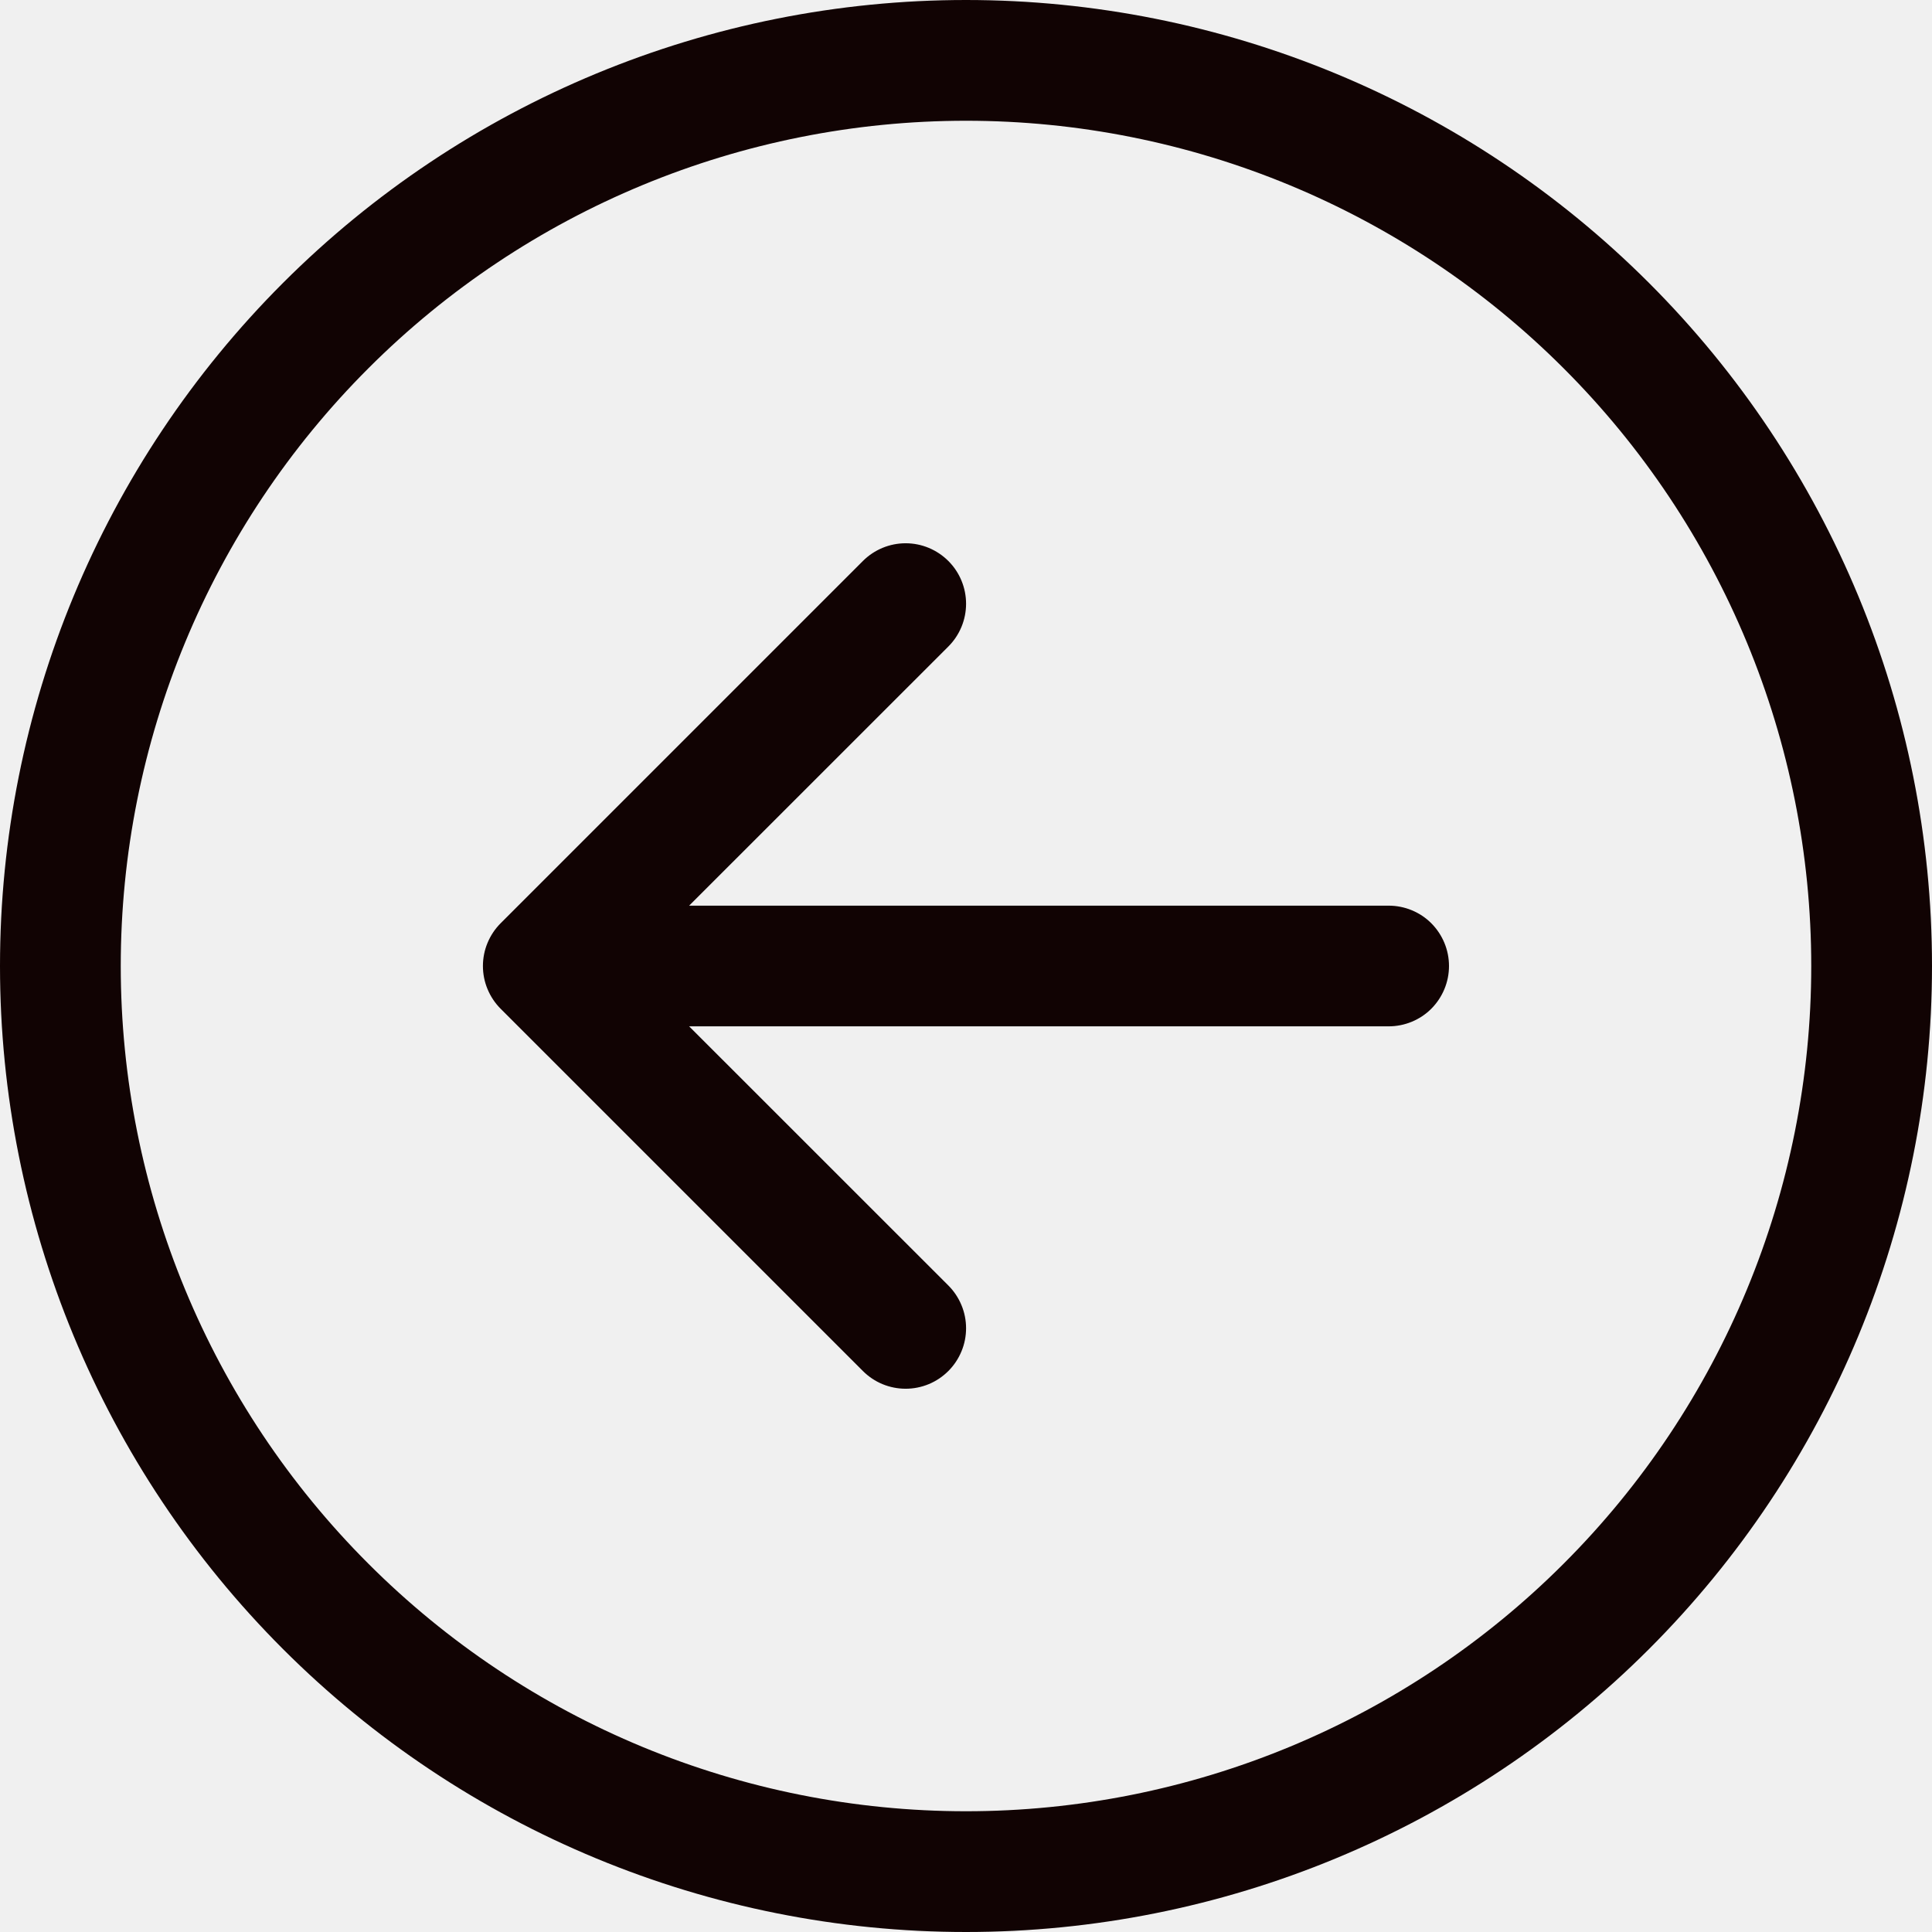
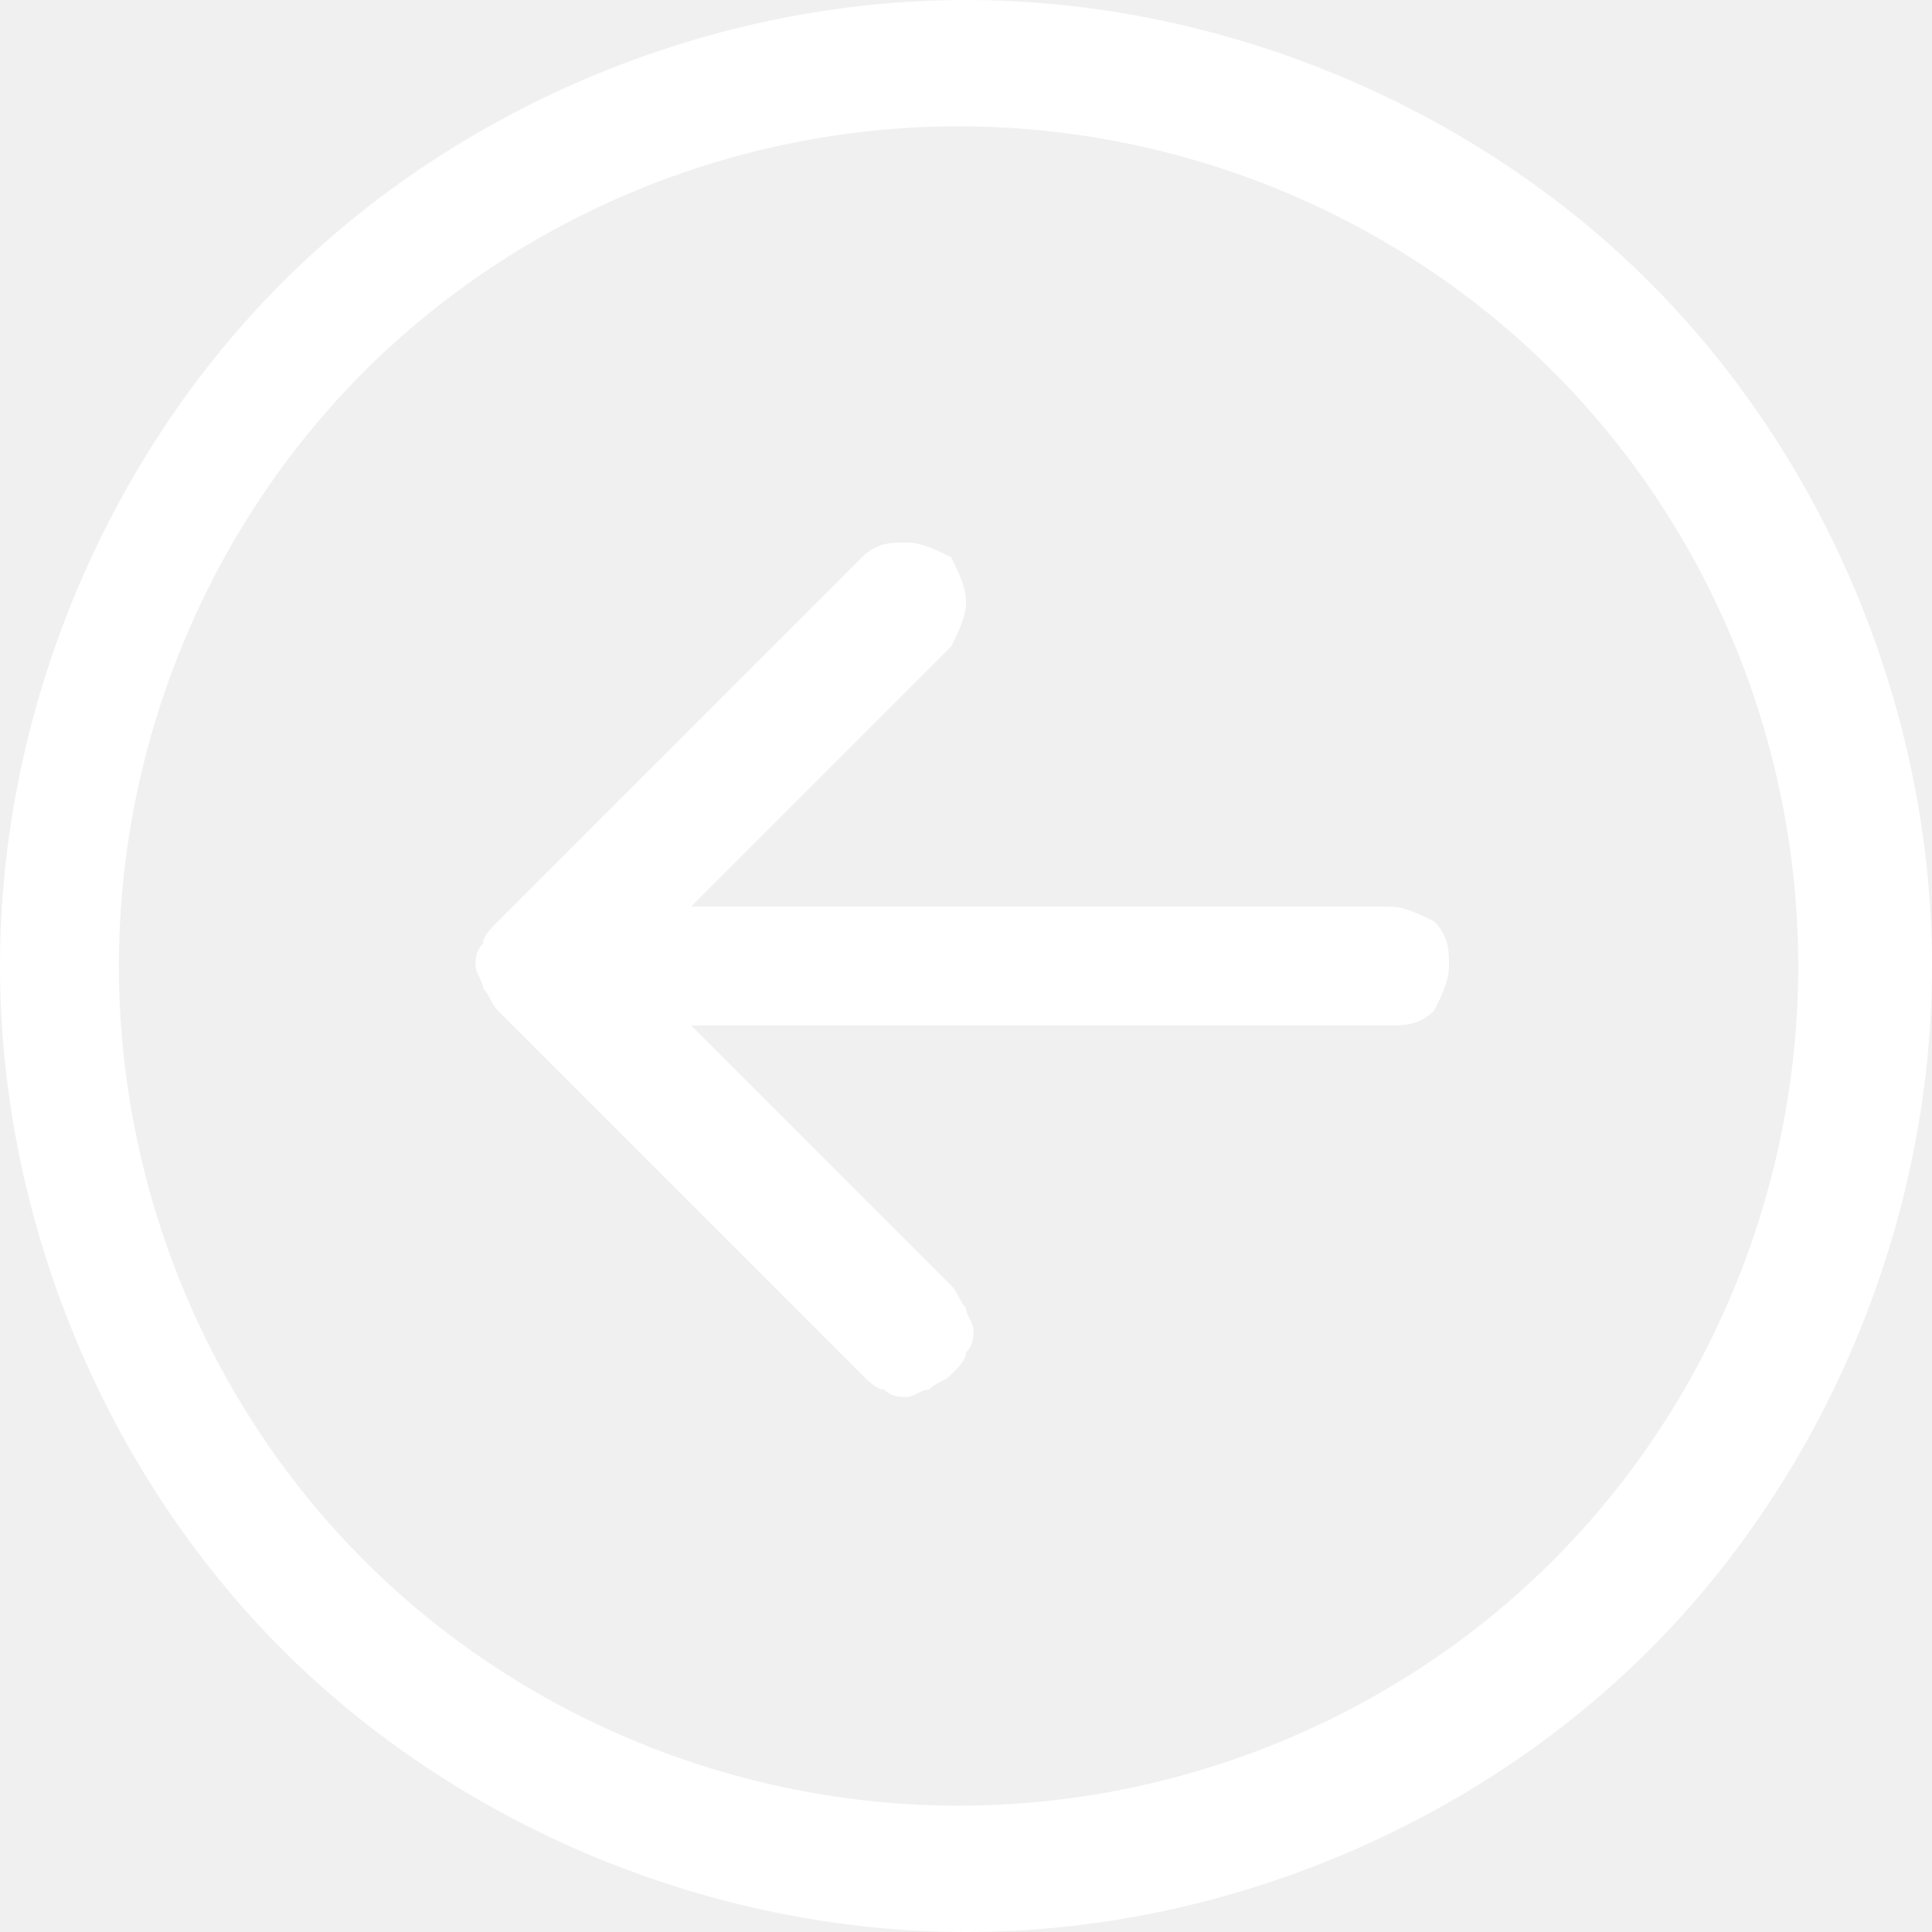
- <svg xmlns="http://www.w3.org/2000/svg" width="26" height="26" viewBox="0 0 26 26" fill="none">
-   <g clip-path="url(#clip0_175_209)">
-     <path fill-rule="evenodd" clip-rule="evenodd" d="M1.625 13C1.625 16.017 2.823 18.91 4.957 21.043C7.09 23.177 9.983 24.375 13 24.375C16.017 24.375 18.91 23.177 21.043 21.043C23.177 18.91 24.375 16.017 24.375 13C24.375 9.983 23.177 7.09 21.043 4.957C18.91 2.823 16.017 1.625 13 1.625C9.983 1.625 7.09 2.823 4.957 4.957C2.823 7.09 1.625 9.983 1.625 13ZM26 13C26 16.448 24.63 19.754 22.192 22.192C19.754 24.63 16.448 26 13 26C9.552 26 6.246 24.63 3.808 22.192C1.37 19.754 0 16.448 0 13C0 9.552 1.37 6.246 3.808 3.808C6.246 1.37 9.552 0 13 0C16.448 0 19.754 1.37 22.192 3.808C24.63 6.246 26 9.552 26 13ZM18.688 12.188C18.903 12.188 19.11 12.273 19.262 12.425C19.414 12.578 19.5 12.784 19.5 13C19.5 13.216 19.414 13.422 19.262 13.575C19.11 13.727 18.903 13.812 18.688 13.812H9.274L12.763 17.3C12.838 17.375 12.898 17.465 12.939 17.564C12.98 17.662 13.001 17.768 13.001 17.875C13.001 17.982 12.98 18.088 12.939 18.186C12.898 18.285 12.838 18.375 12.763 18.45C12.687 18.526 12.598 18.586 12.499 18.627C12.4 18.668 12.294 18.689 12.188 18.689C12.081 18.689 11.975 18.668 11.876 18.627C11.777 18.586 11.688 18.526 11.612 18.45L6.737 13.575C6.662 13.5 6.602 13.41 6.561 13.311C6.52 13.213 6.499 13.107 6.499 13C6.499 12.893 6.52 12.787 6.561 12.689C6.602 12.59 6.662 12.5 6.737 12.425L11.612 7.55C11.765 7.397 11.972 7.311 12.188 7.311C12.403 7.311 12.61 7.397 12.763 7.55C12.915 7.702 13.001 7.909 13.001 8.125C13.001 8.341 12.915 8.548 12.763 8.7L9.274 12.188H18.688Z" fill="#110303" />
+ <svg xmlns="http://www.w3.org/2000/svg" xmlns:xlink="http://www.w3.org/1999/xlink" version="1.1" id="Слой_1" x="0px" y="0px" viewBox="0 0 26 26" style="enable-background:new 0 0 26 26;" xml:space="preserve">
+   <style type="text/css">
+ 	.st0{clip-path:url(#SVGID_2_);}
+ 	.st1{fill:#FFFFFF;}
+ </style>
+   <g>
+     <defs>
+       <rect id="SVGID_1_" y="0" width="26" height="26" />
+     </defs>
+     <clipPath id="SVGID_2_">
+       <use xlink:href="#SVGID_1_" style="overflow:visible;" />
+     </clipPath>
+     <g class="st0">
+       <path class="st1" d="M1.6,13c0,3,1.2,5.9,3.3,8c2.1,2.1,5,3.3,8,3.3c3,0,5.9-1.2,8-3.3c2.1-2.1,3.3-5,3.3-8c0-3-1.2-5.9-3.3-8    c-2.1-2.1-5-3.3-8-3.3c-3,0-5.9,1.2-8,3.3S1.6,10,1.6,13z M26,13c0,3.4-1.4,6.8-3.8,9.2S16.4,26,13,26c-3.4,0-6.8-1.4-9.2-3.8    S0,16.4,0,13c0-3.4,1.4-6.8,3.8-9.2S9.6,0,13,0c3.4,0,6.8,1.4,9.2,3.8S26,9.6,26,13z M18.7,12.2c0.2,0,0.4,0.1,0.6,0.2    c0.2,0.2,0.2,0.4,0.2,0.6s-0.1,0.4-0.2,0.6c-0.2,0.2-0.4,0.2-0.6,0.2H9.3l3.5,3.5c0.1,0.1,0.1,0.2,0.2,0.3c0,0.1,0.1,0.2,0.1,0.3    s0,0.2-0.1,0.3c0,0.1-0.1,0.2-0.2,0.3c-0.1,0.1-0.2,0.1-0.3,0.2c-0.1,0-0.2,0.1-0.3,0.1s-0.2,0-0.3-0.1c-0.1,0-0.2-0.1-0.3-0.2    l-4.9-4.9c-0.1-0.1-0.1-0.2-0.2-0.3c0-0.1-0.1-0.2-0.1-0.3s0-0.2,0.1-0.3c0-0.1,0.1-0.2,0.2-0.3l4.9-4.9c0.2-0.2,0.4-0.2,0.6-0.2    s0.4,0.1,0.6,0.2C12.9,7.7,13,7.9,13,8.1s-0.1,0.4-0.2,0.6l-3.5,3.5H18.7z" />
+     </g>
  </g>
-   <defs>
-     <clipPath id="clip0_175_209">
-       <rect width="26" height="26" fill="white" />
-     </clipPath>
-   </defs>
</svg>
